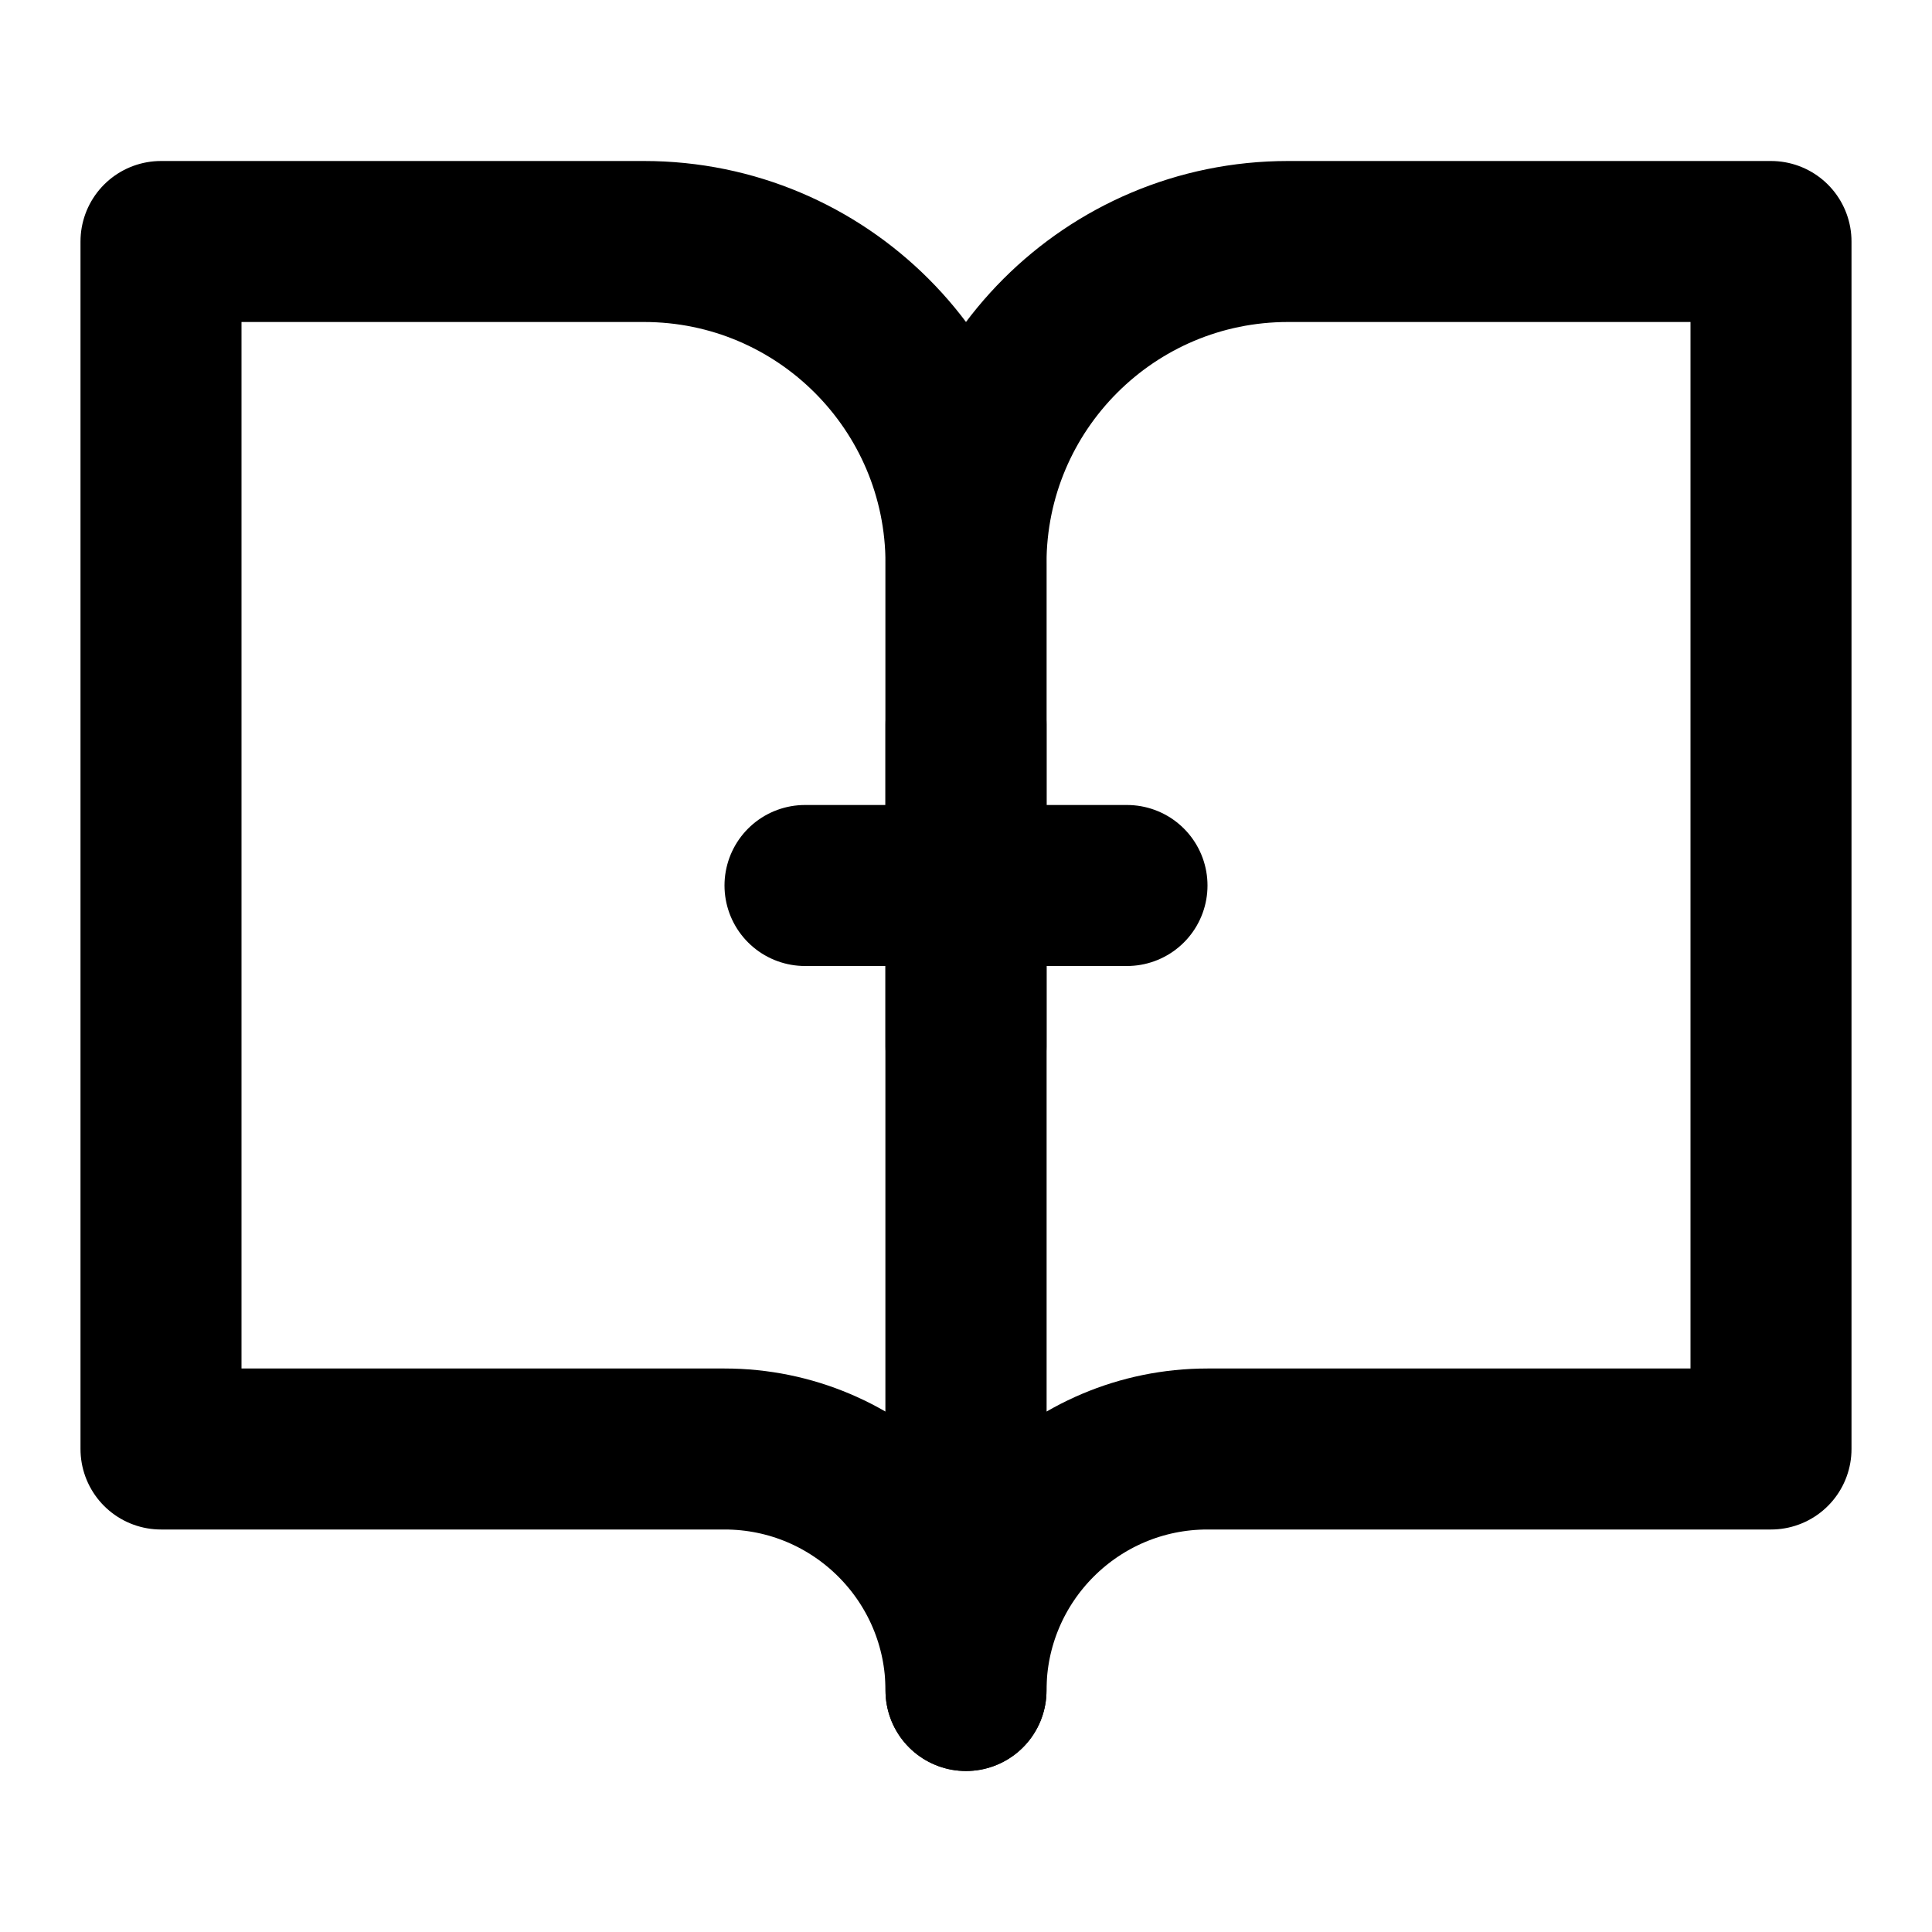
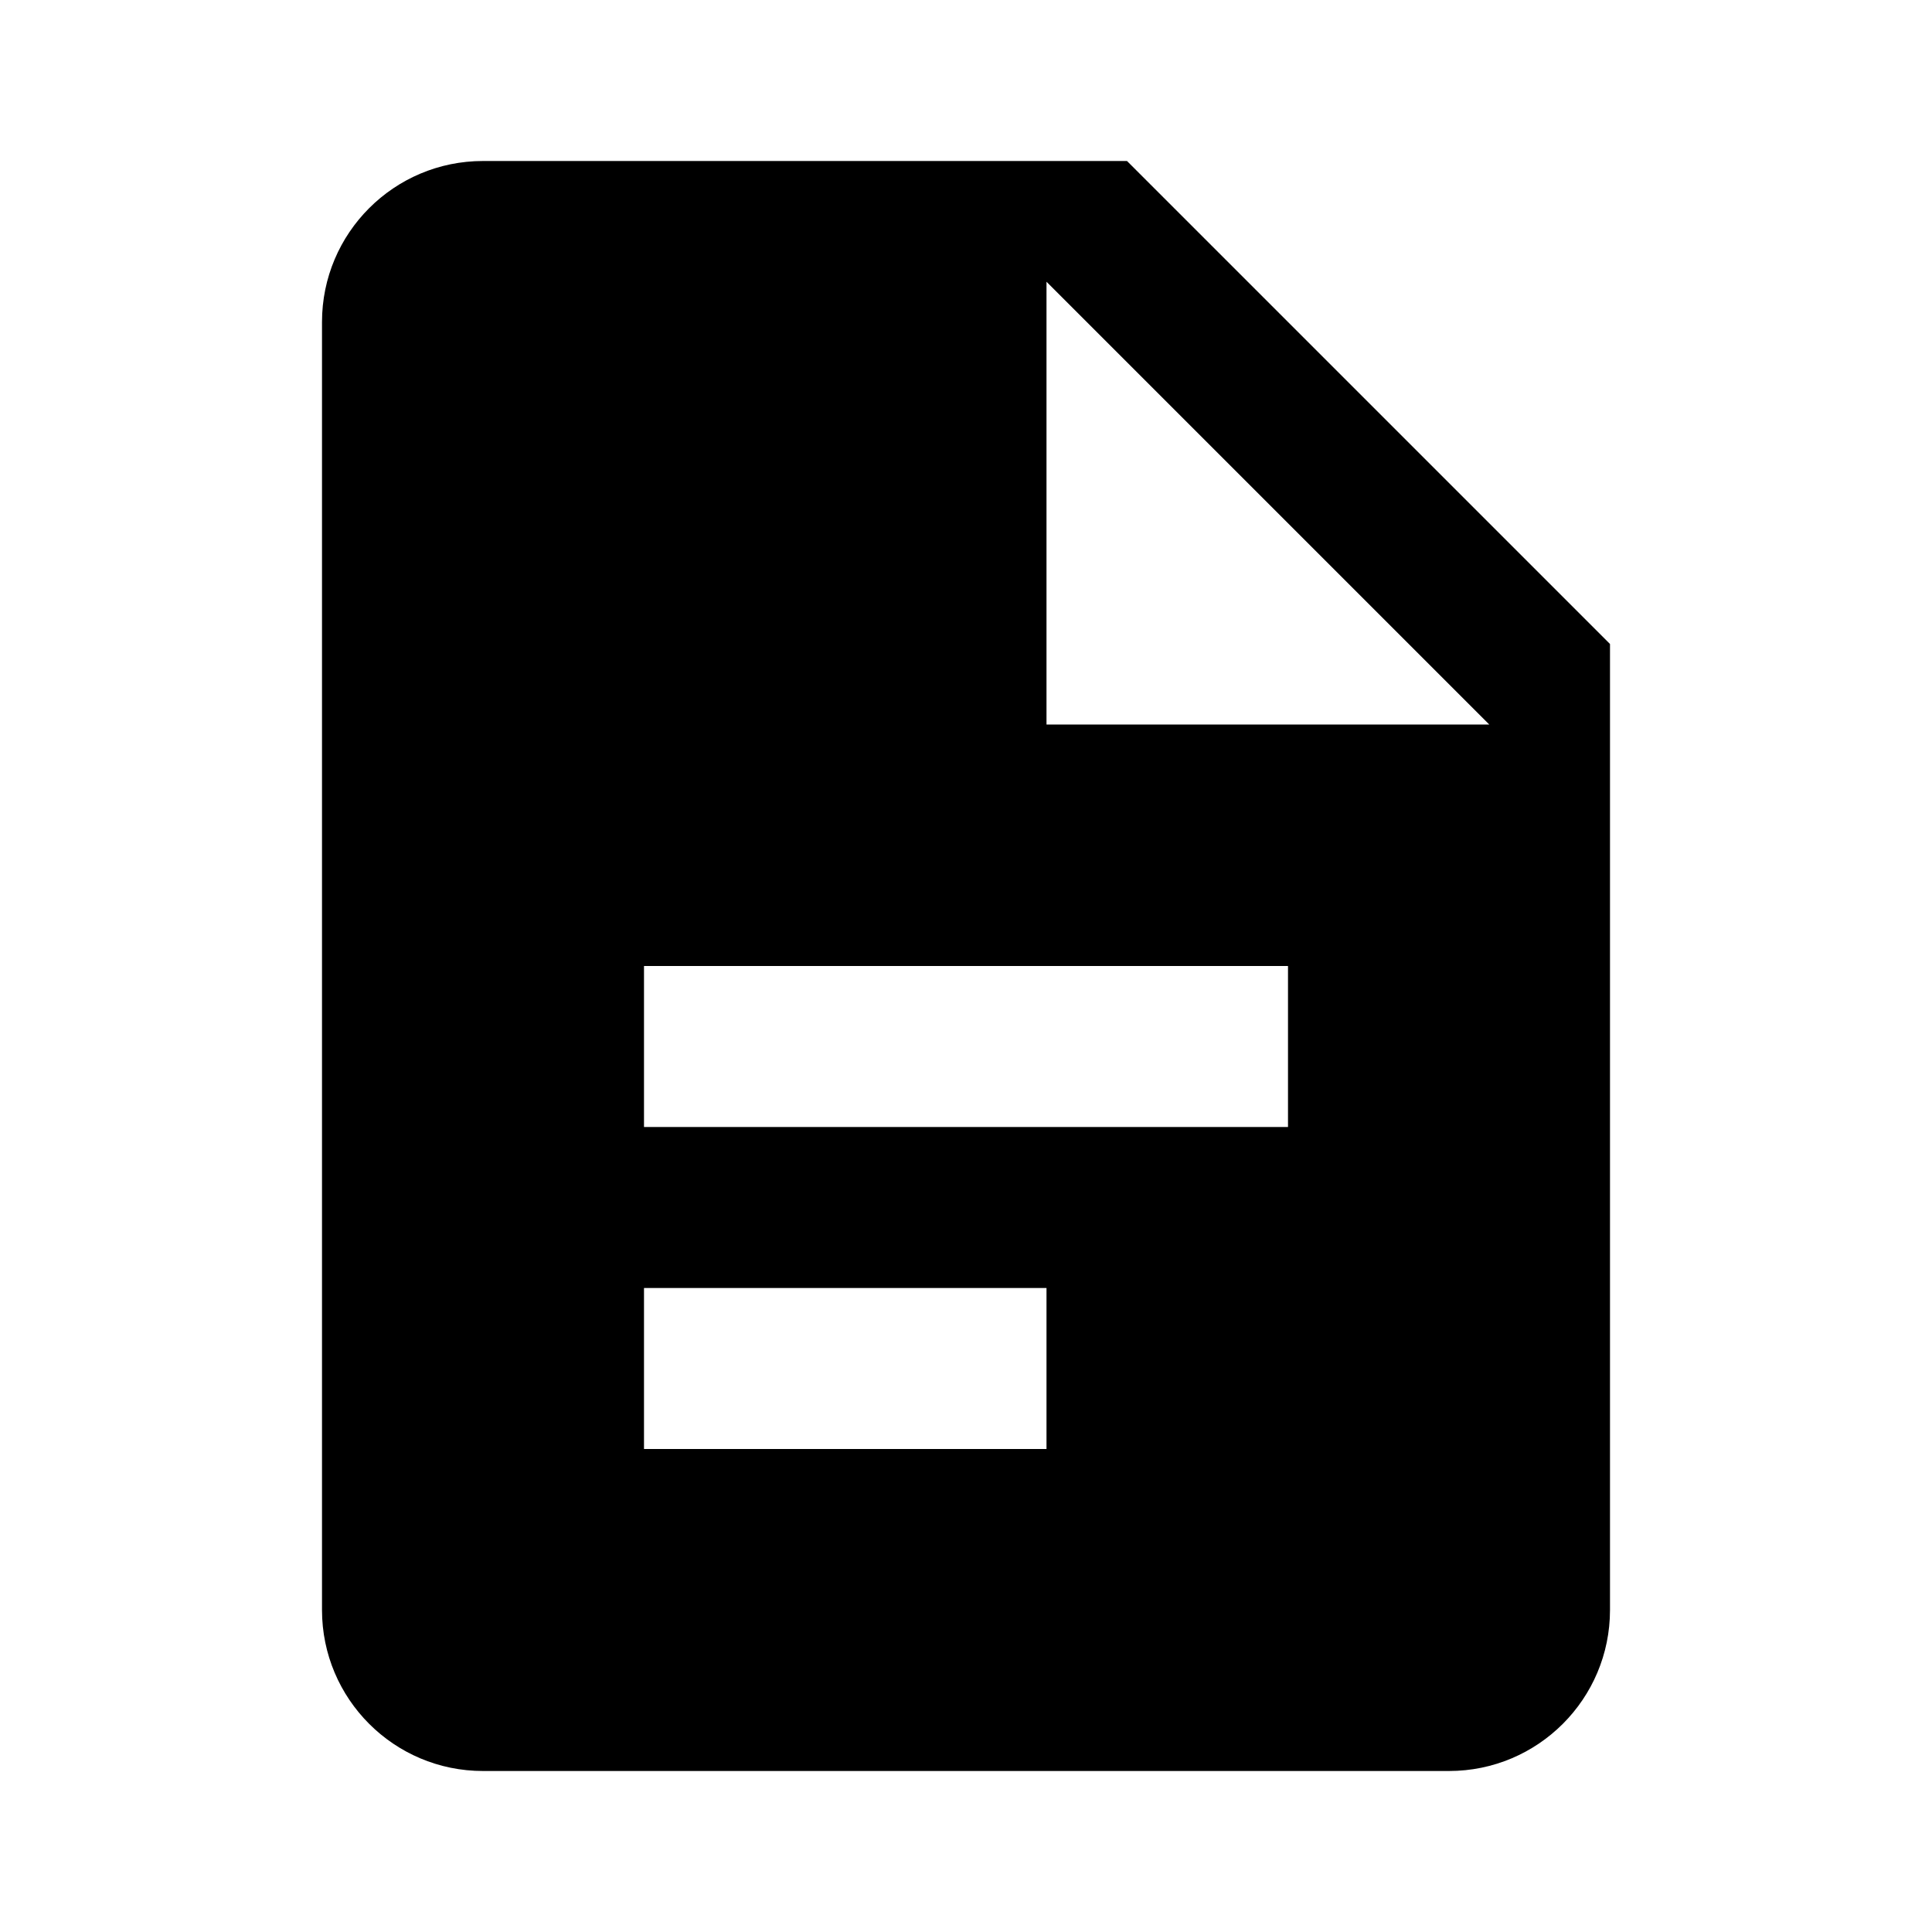
- <svg xmlns="http://www.w3.org/2000/svg" viewBox="0 0 24 24" fill="none" stroke="currentColor" stroke-width="2" stroke-linecap="round" stroke-linejoin="round">
-   <path d="M2 3h6a4 4 0 0 1 4 4v14a3 3 0 0 0-3-3H2z" />
-   <path d="M22 3h-6a4 4 0 0 0-4 4v14a3 3 0 0 1 3-3h7z" />
-   <path d="M12 9v4" />
-   <path d="M10 11h4" />
+ <svg xmlns="http://www.w3.org/2000/svg" viewBox="0 0 24 24" fill="currentColor">
+   <path d="M6 2a2 2 0 0 0-2 2v16a2 2 0 0 0 2 2h12a2 2 0 0 0 2-2V8l-6-6H6zm7 1.5L18.5 9H13V3.5zM8 12h8v2H8v-2zm0 4h5v2H8v-2z" />
</svg>
